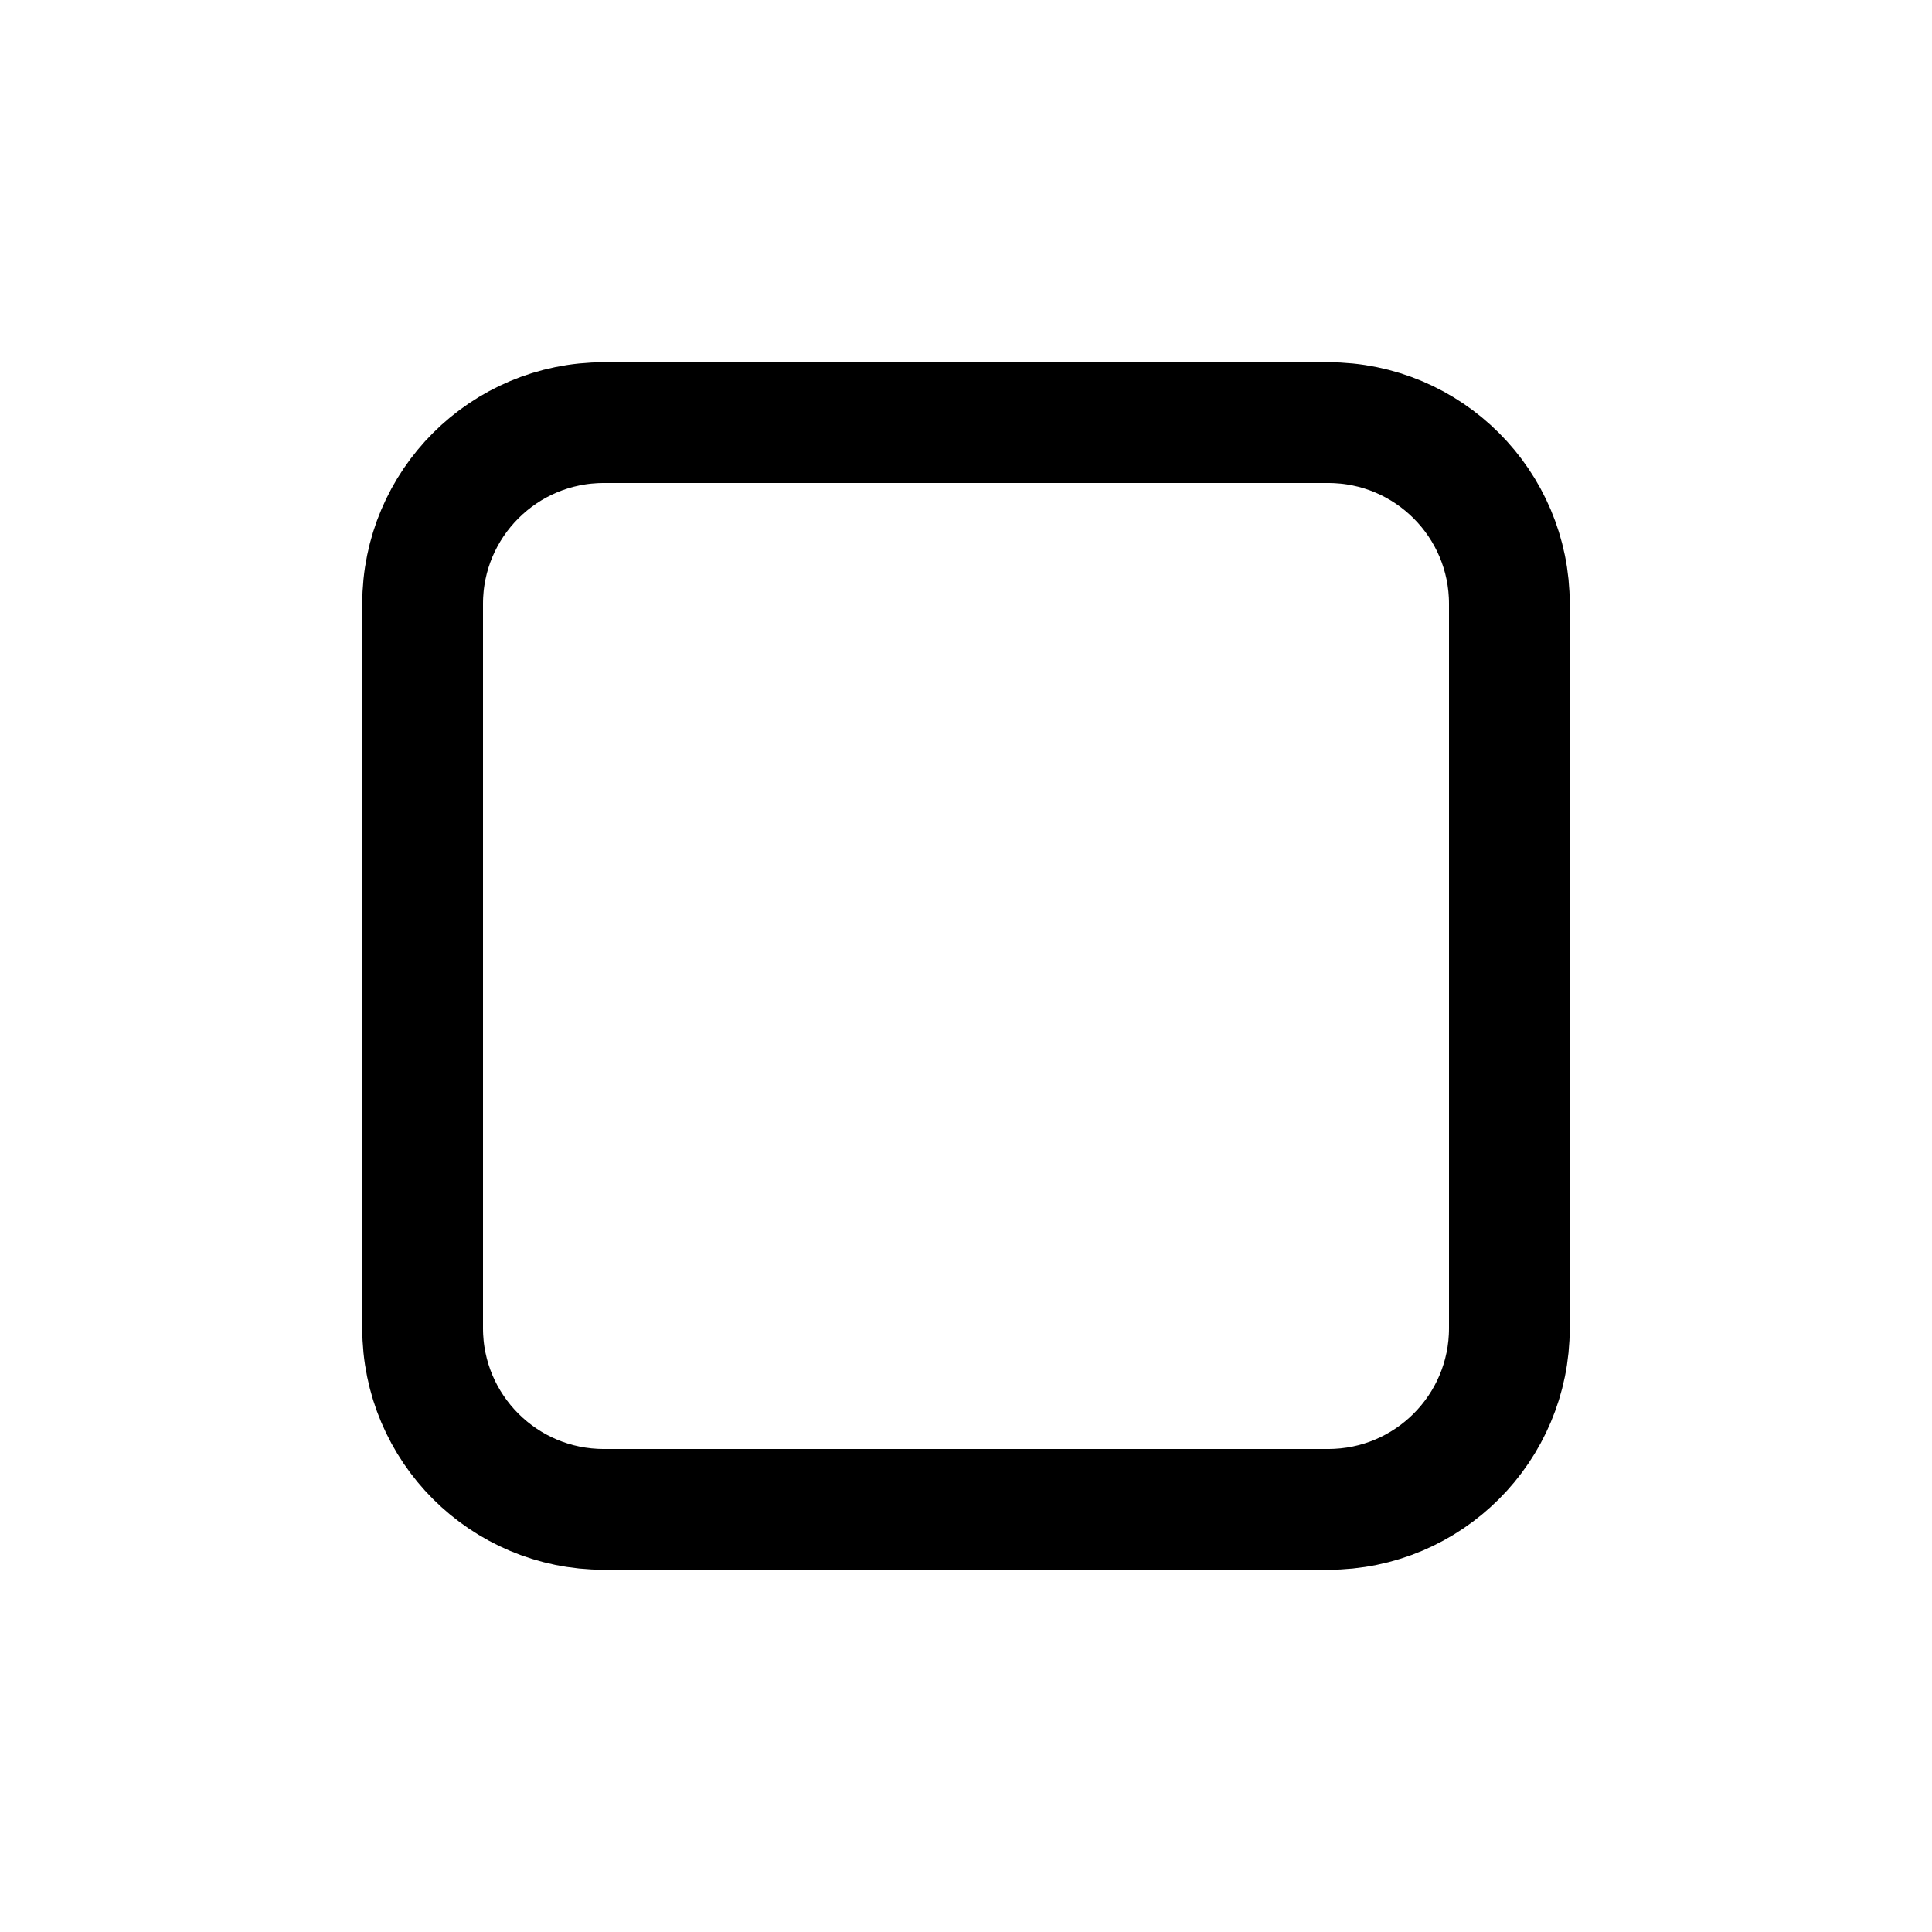
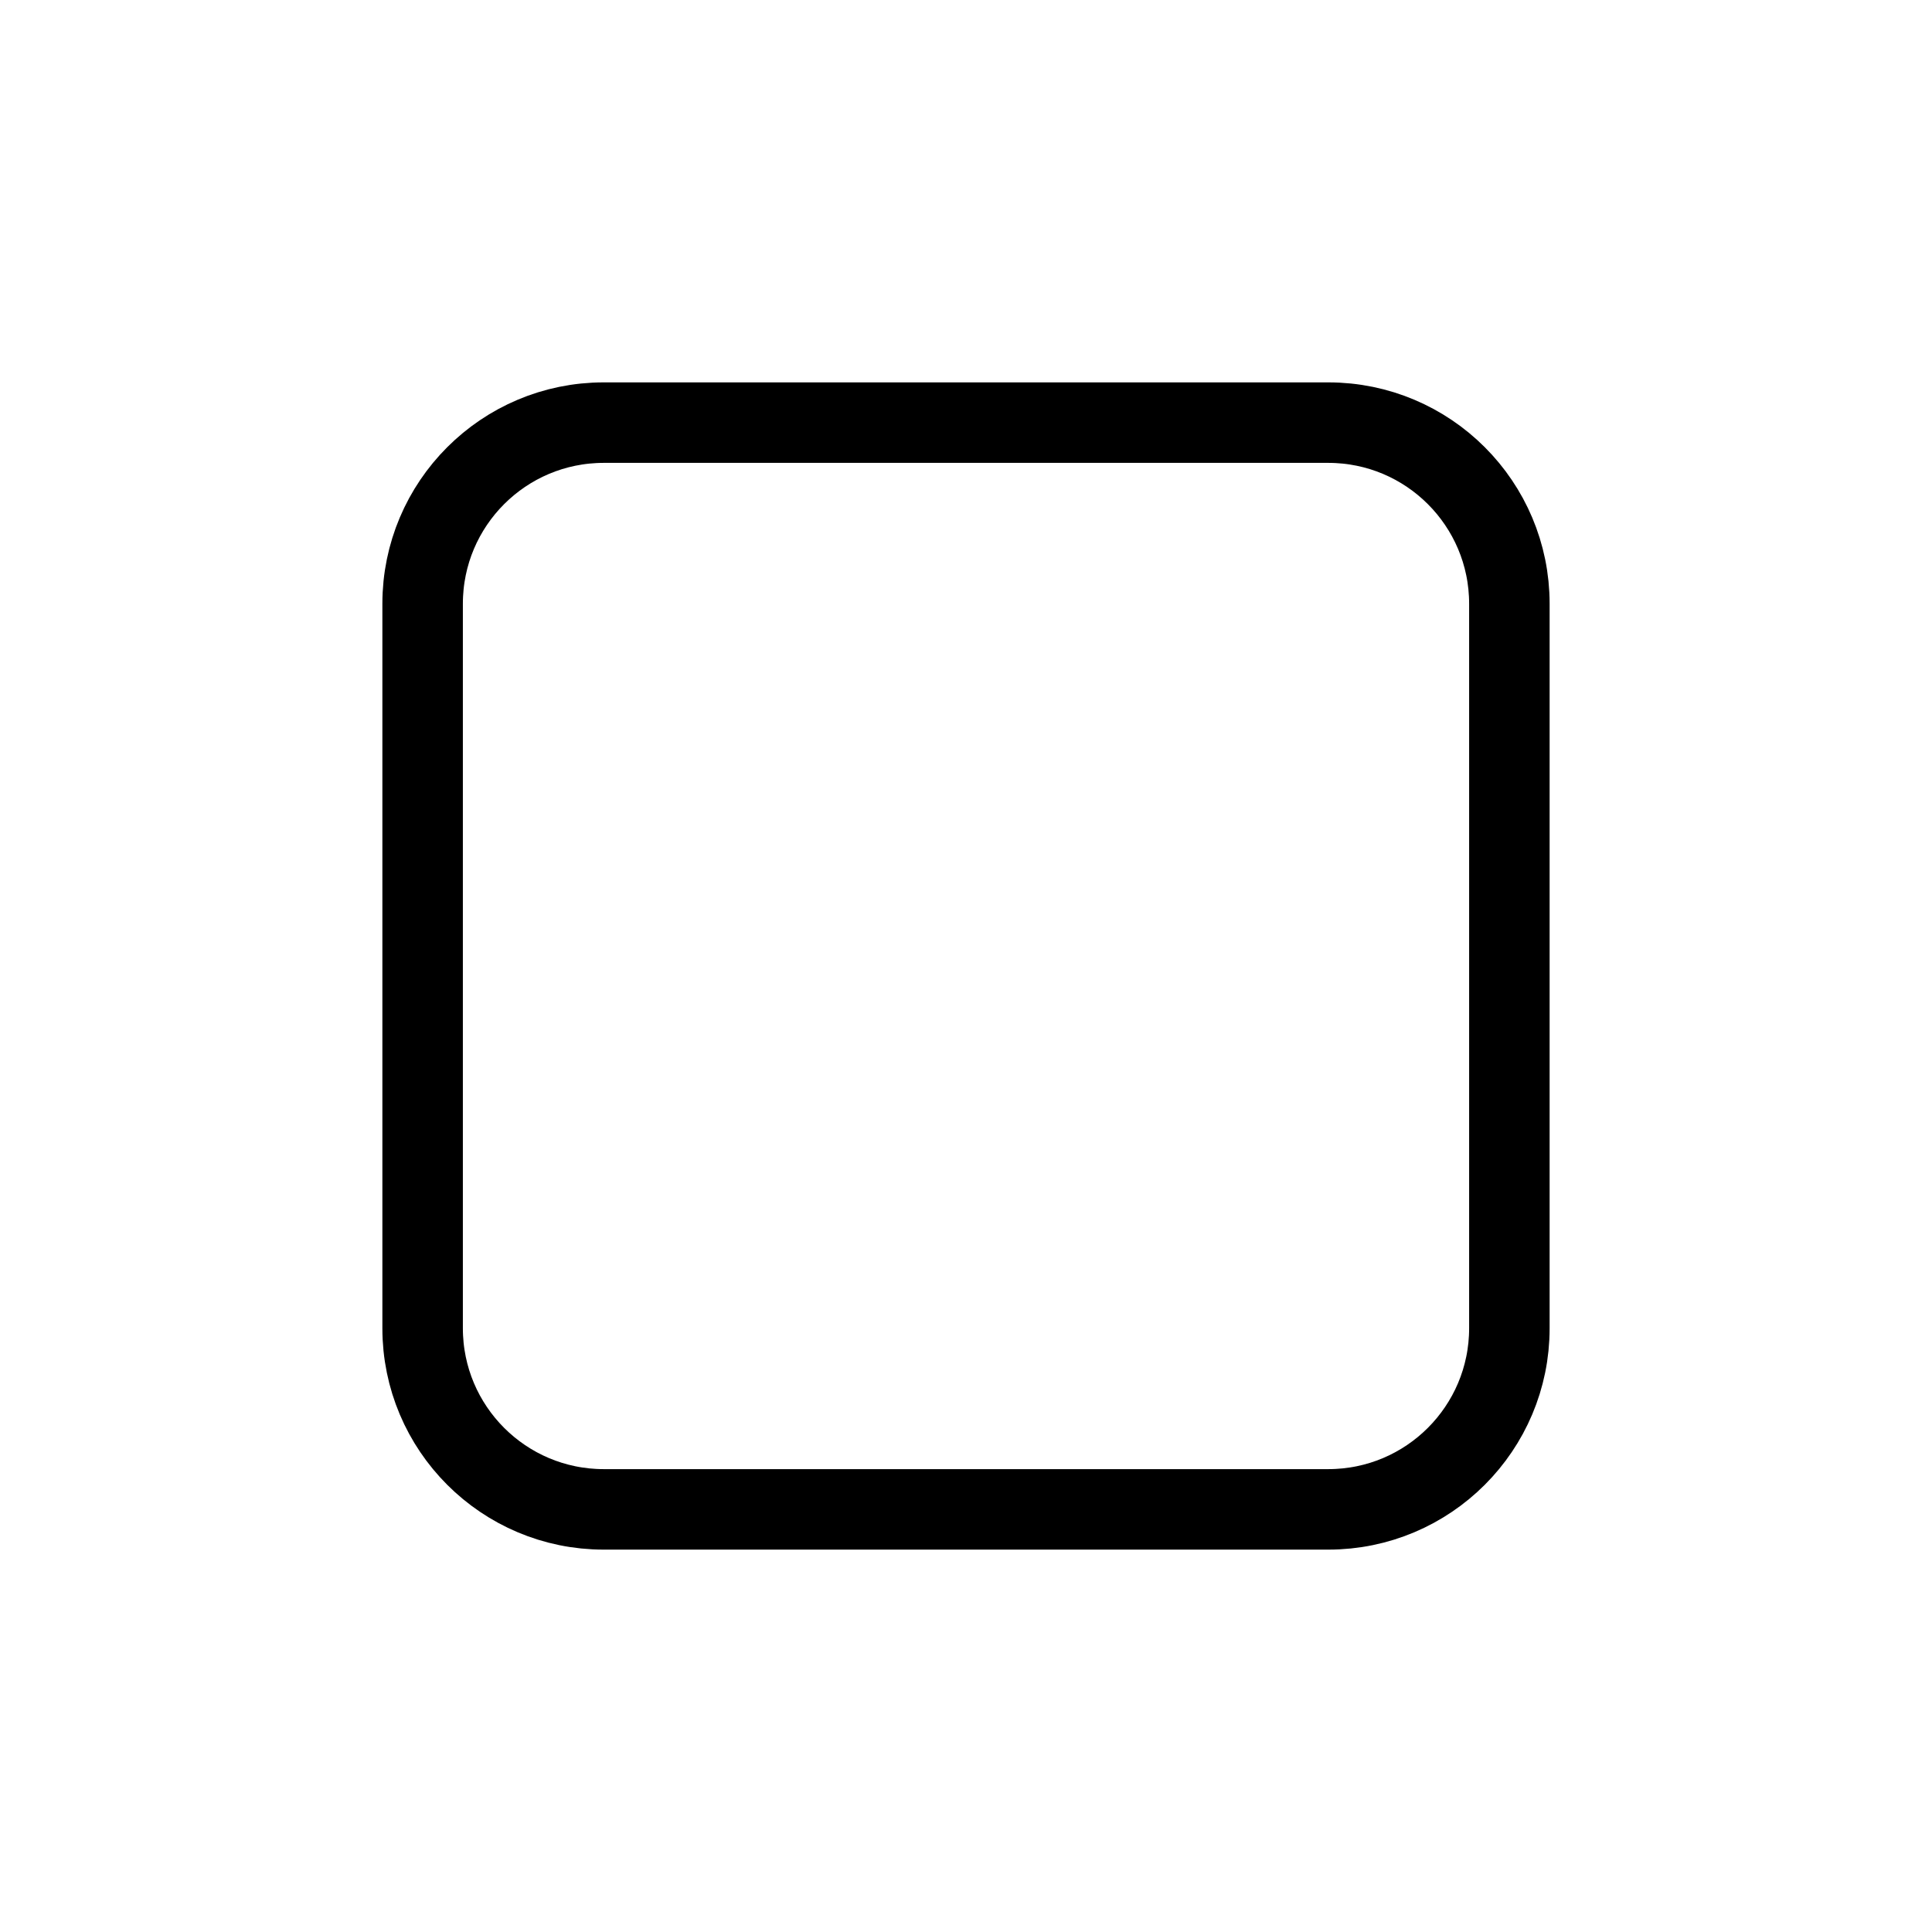
- <svg xmlns="http://www.w3.org/2000/svg" fill="none" viewBox="0 0 24 24" stroke-width="1.5" stroke="currentColor" class="w-6 h-6">
-   <path stroke-linecap="round" stroke-linejoin="round" d="M5.25 7.5A2.25 2.25 0 017.5 5.25h9a2.25 2.25 0 012.25 2.25v9a2.25 2.25 0 01-2.25 2.25h-9a2.25 2.25 0 01-2.25-2.25v-9z" />
+ <svg xmlns="http://www.w3.org/2000/svg" fill="none" viewBox="0 0 24 24" strokeWidth="1.5" stroke="currentColor" class="w-6 h-6">
+   <path strokeLinecap="round" strokeLinejoin="round" d="M5.25 7.5A2.25 2.25 0 017.5 5.25h9a2.25 2.25 0 012.25 2.25v9a2.25 2.25 0 01-2.25 2.25h-9a2.25 2.25 0 01-2.25-2.25v-9z" />
</svg>
